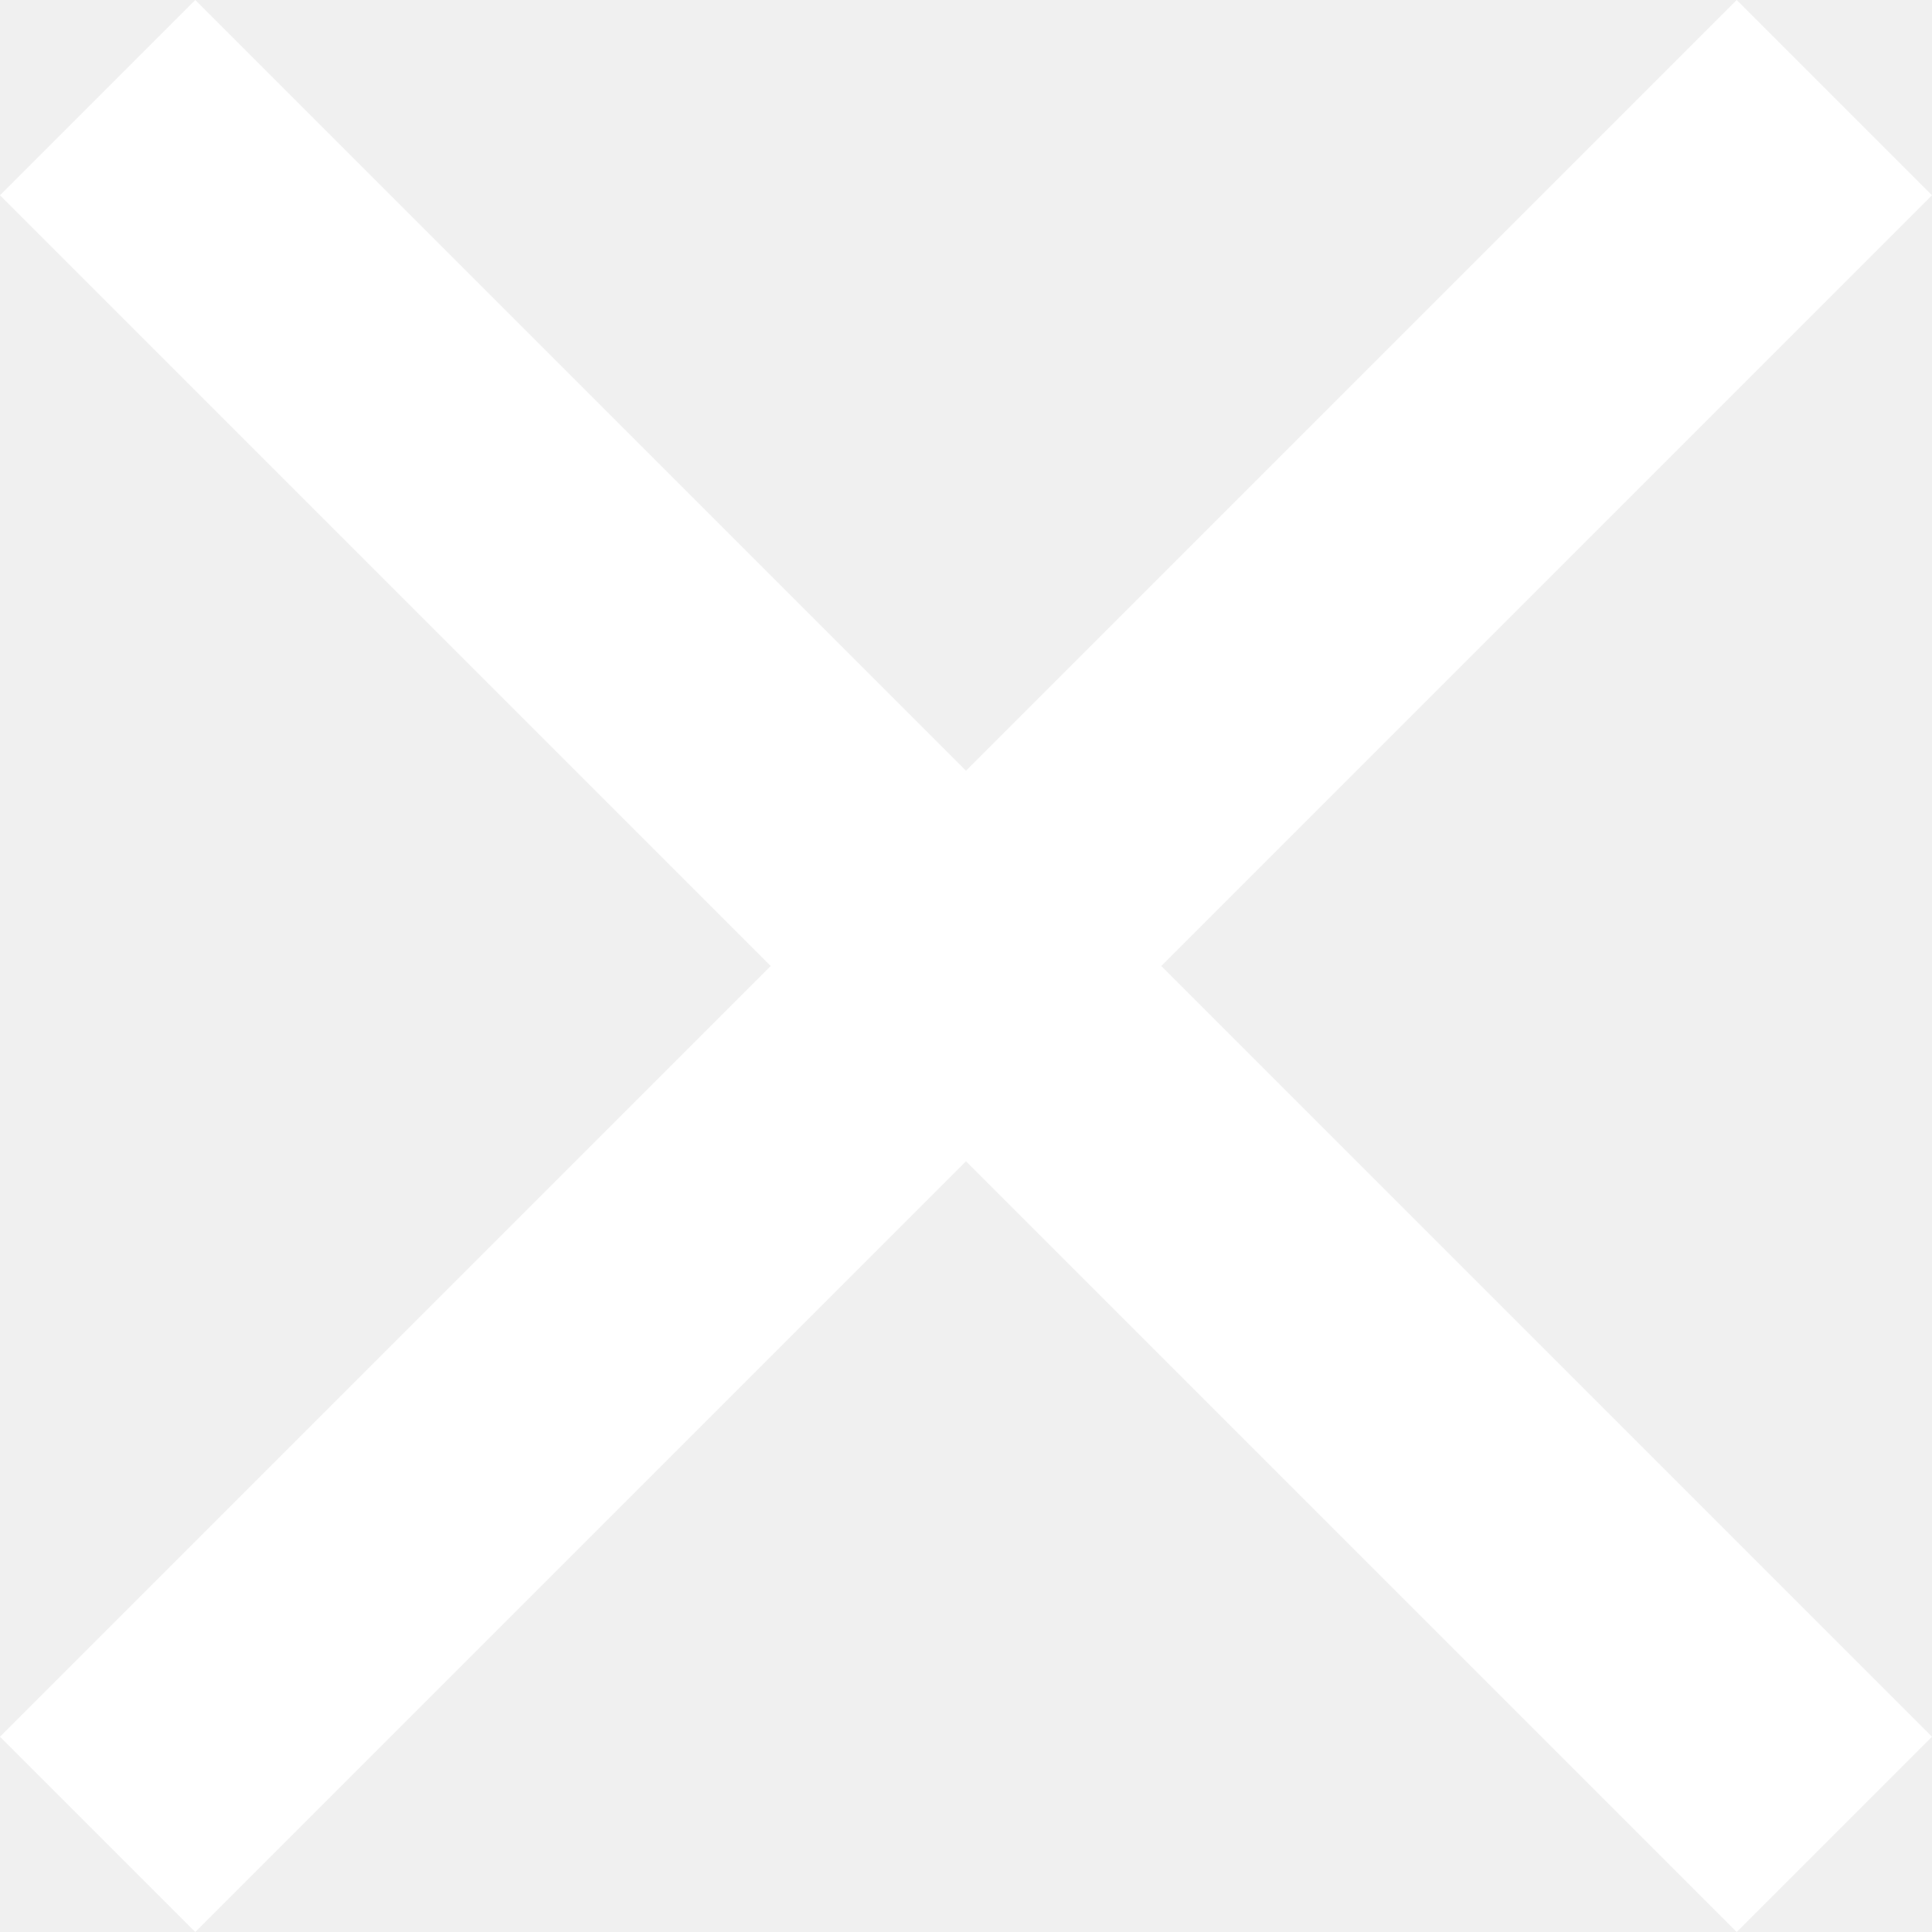
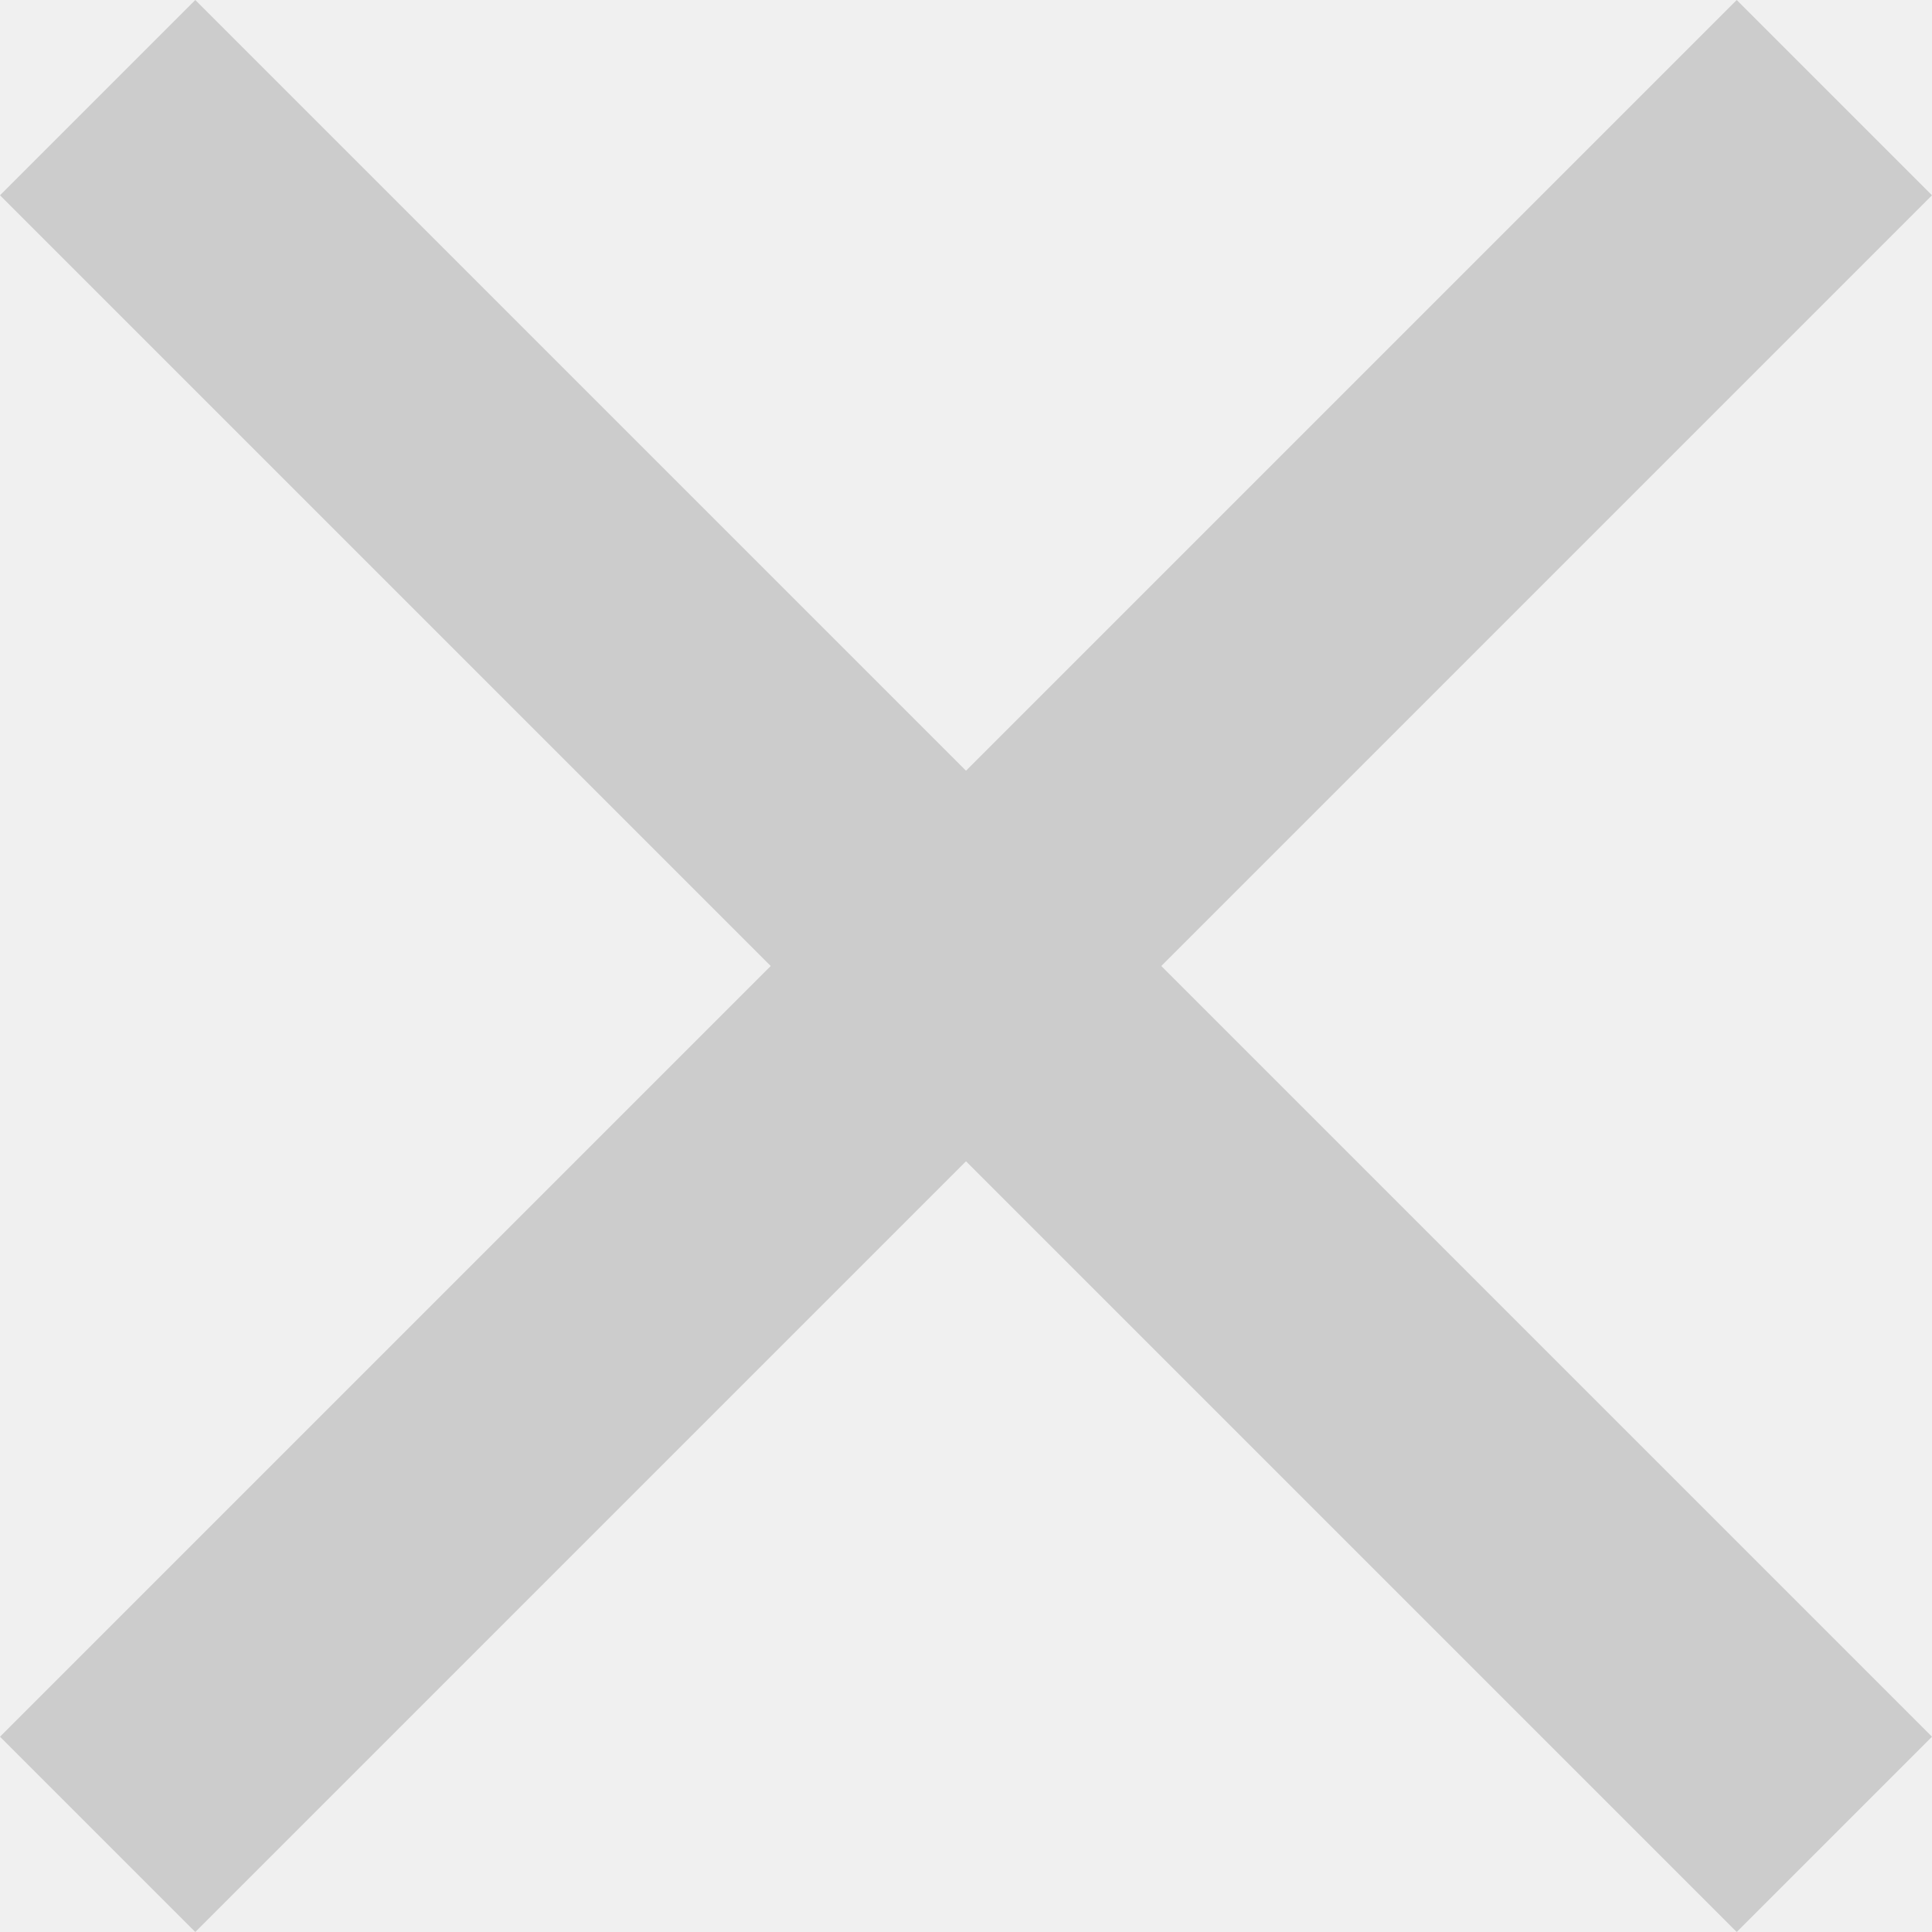
<svg xmlns="http://www.w3.org/2000/svg" version="1.1" width="12px" height="12px">
-   <g transform="matrix(1 0 0 1 -339 -20 )">
-     <path d="M 7.213 6  L 12 1.213  L 10.787 0  L 6 4.787  L 1.213 0  L 0 1.213  L 4.787 6  L 0 10.787  L 1.213 12  L 6 7.213  L 10.787 12  L 12 10.787  L 7.213 6  Z " fill-rule="nonzero" fill="#ffffff" stroke="none" transform="matrix(1 0 0 1 339 20 )" />
+   <g transform="matrix(1 0 0 1 -415 -24 )">
+     <path d="M 7.213 6  L 12 1.213  L 10.787 0  L 6 4.787  L 1.213 0  L 0 1.213  L 4.787 6  L 0 10.787  L 1.213 12  L 6 7.213  L 10.787 12  L 12 10.787  L 7.213 6  Z " fill-rule="nonzero" fill="#cccccc" stroke="none" transform="matrix(1 0 0 1 415 24 )" />
  </g>
</svg>
